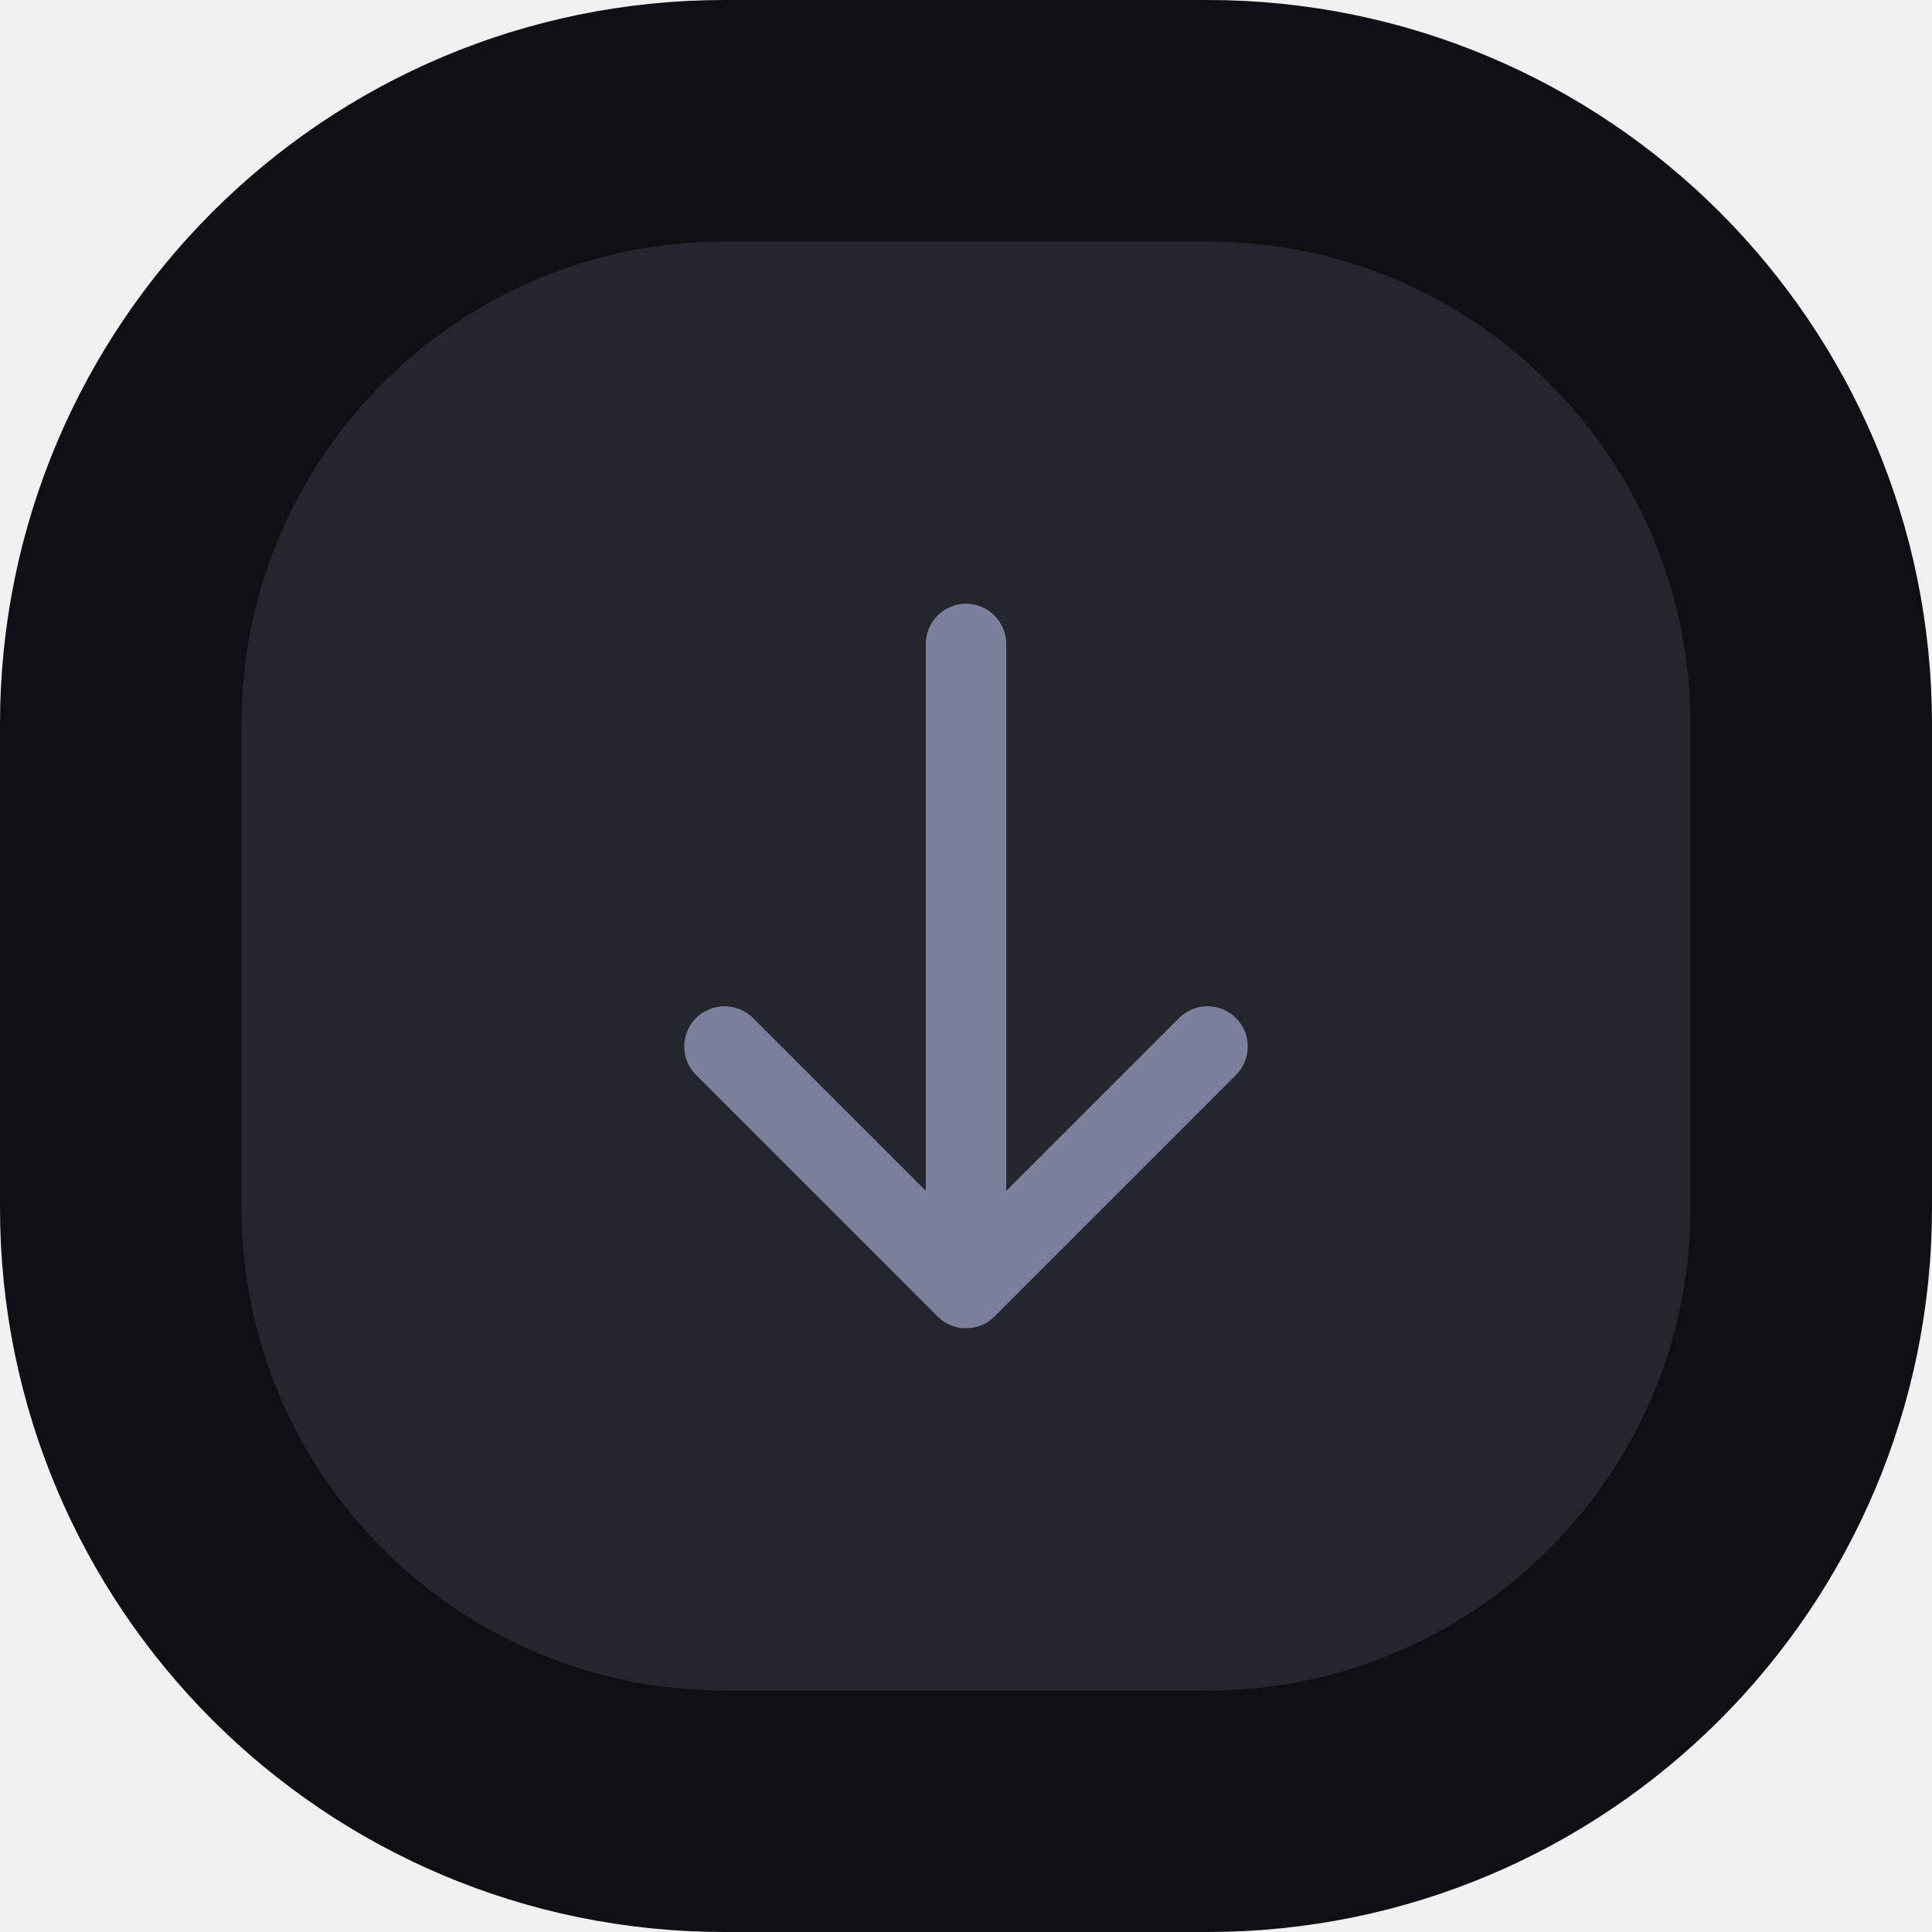
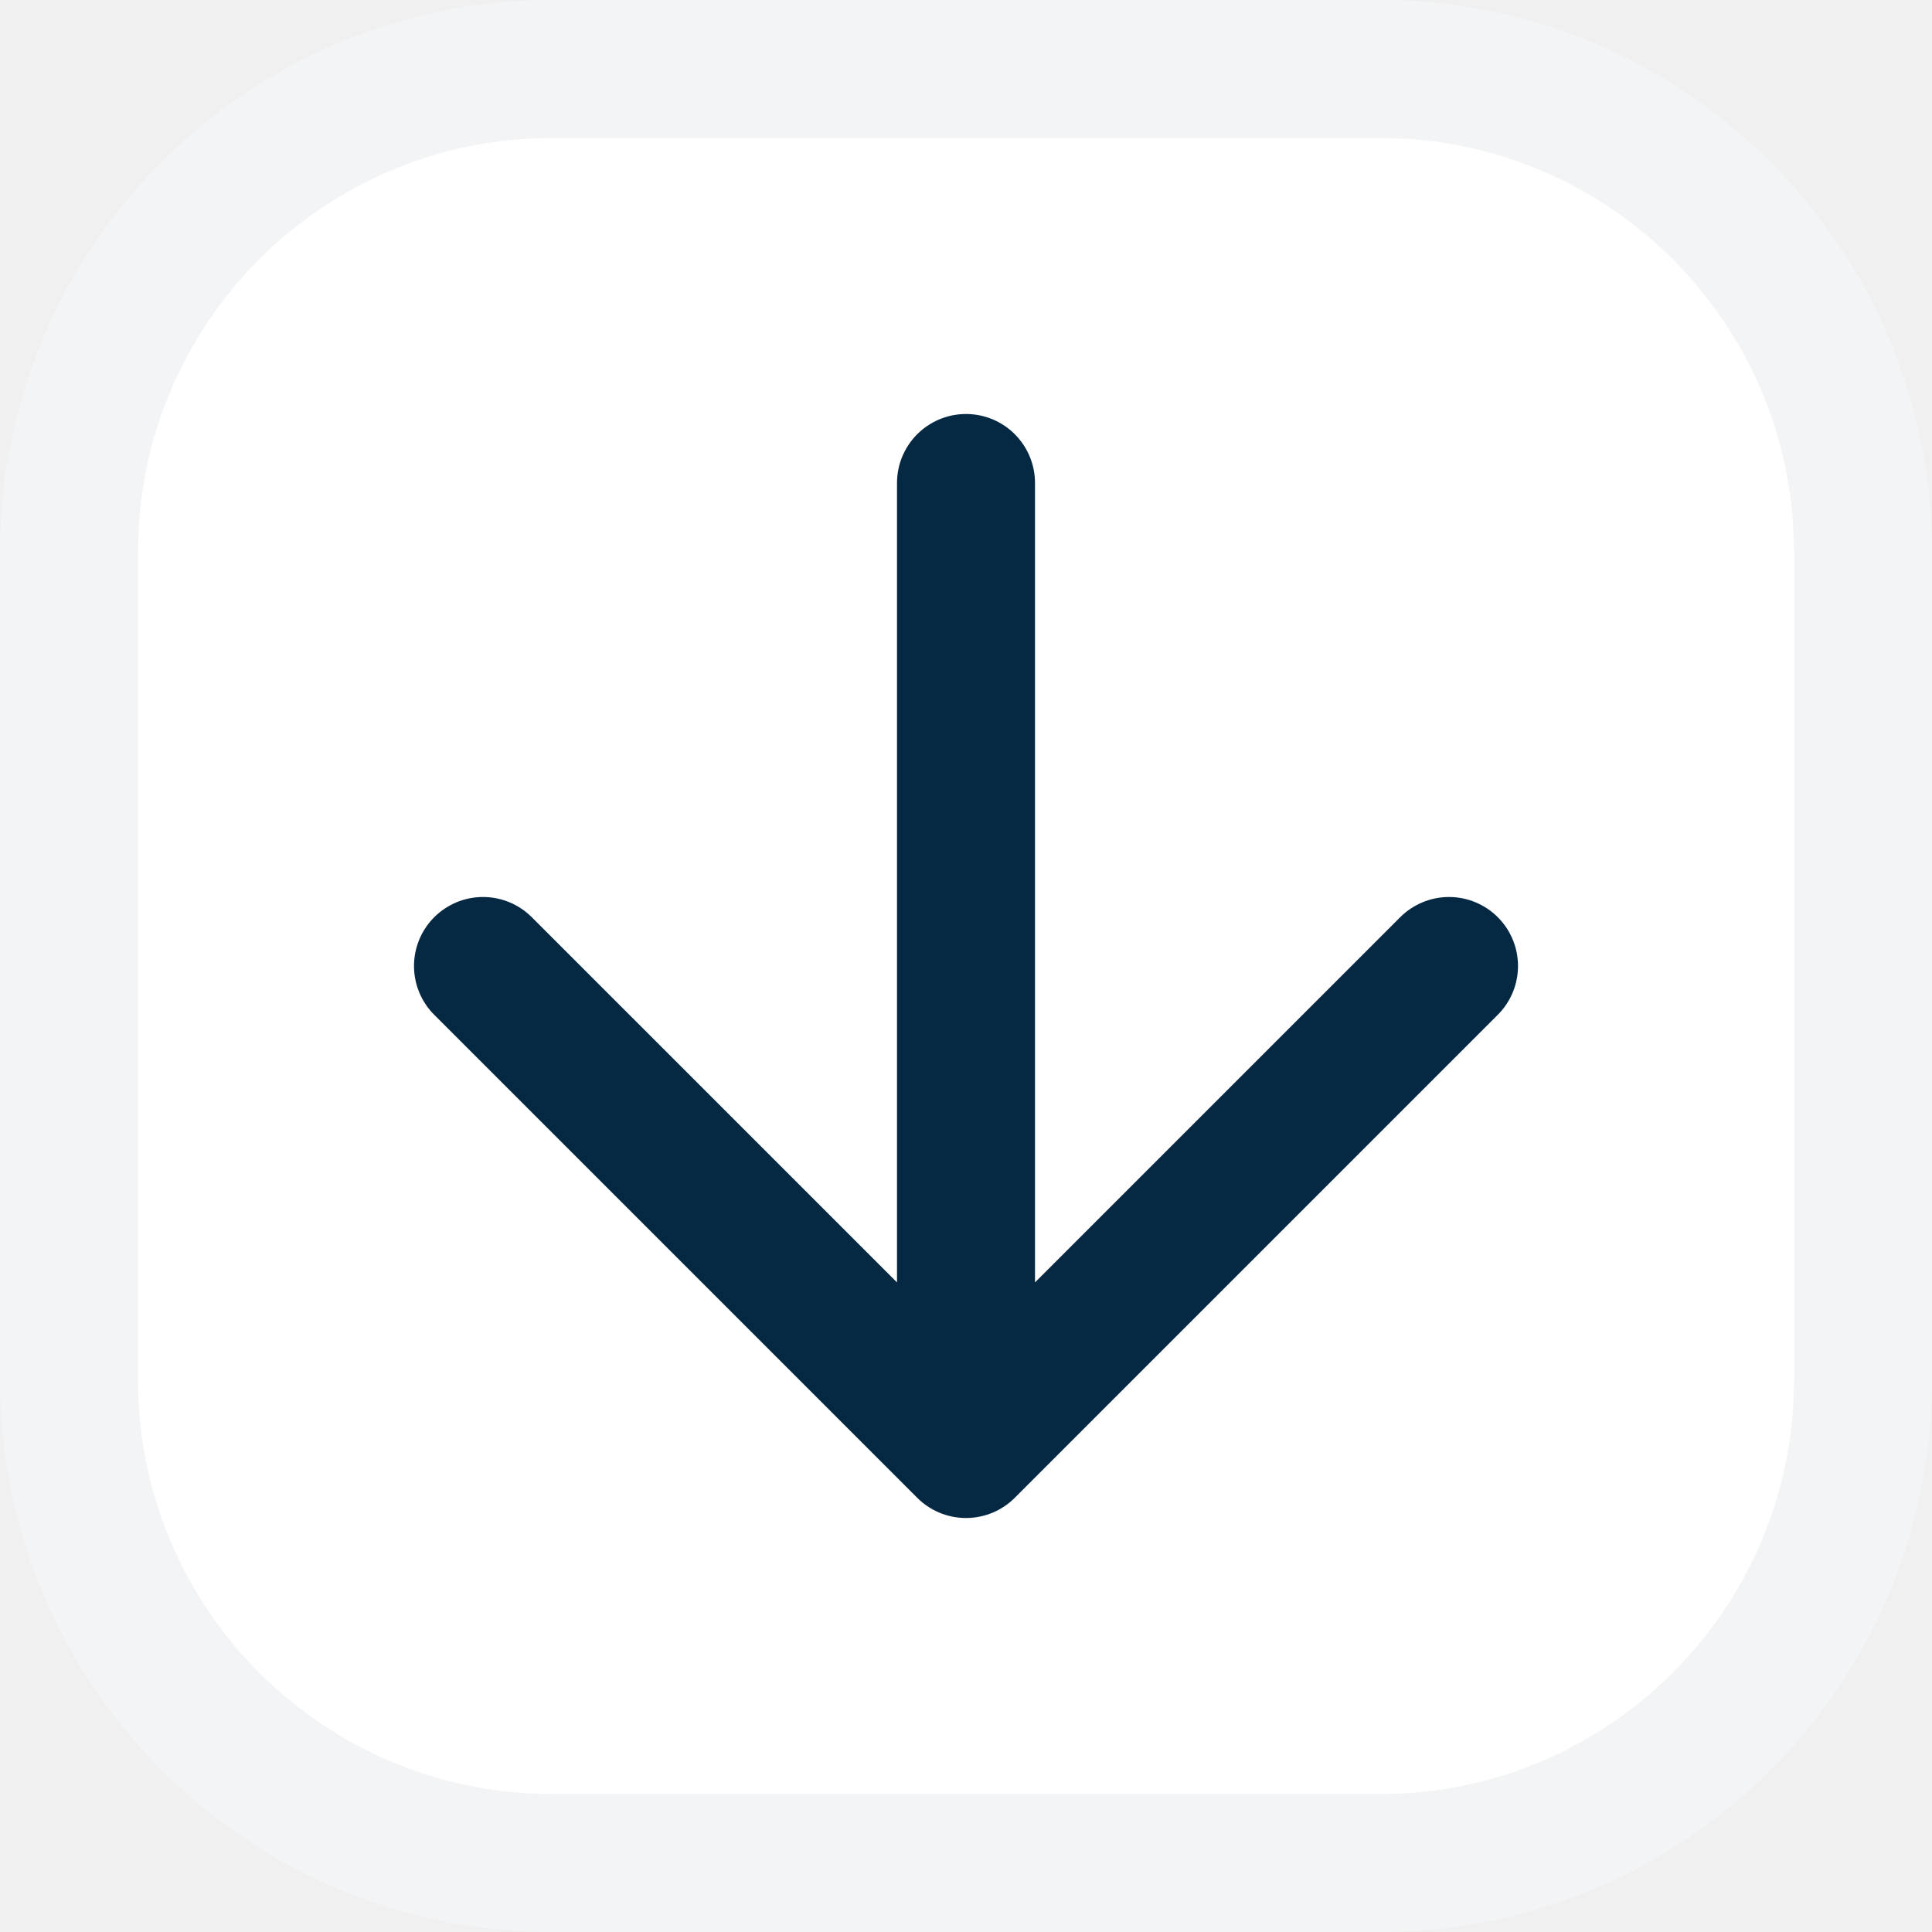
- <svg xmlns="http://www.w3.org/2000/svg" width="32" height="32" viewBox="0 0 32 32" fill="none">
-   <rect x="2" y="2" width="28" height="28" rx="10" fill="#25262D" />
-   <path fill-rule="evenodd" clip-rule="evenodd" d="M20.472 16.862C20.732 17.122 20.732 17.544 20.472 17.805L16.472 21.805C16.211 22.065 15.789 22.065 15.529 21.805L11.529 17.805C11.268 17.544 11.268 17.122 11.529 16.862C11.789 16.602 12.211 16.602 12.472 16.862L15.334 19.724L15.334 10.667C15.334 10.299 15.632 10 16 10C16.368 10 16.667 10.299 16.667 10.667L16.667 19.724L19.529 16.862C19.789 16.602 20.211 16.602 20.472 16.862Z" fill="#7C809D" />
-   <rect x="2" y="2" width="28" height="28" rx="10" stroke="#0F1013" stroke-width="4" />
+ <svg xmlns="http://www.w3.org/2000/svg" width="28" height="28" viewBox="0 0 28 28" fill="none">
+   <rect x="-1" y="1" width="26" height="26" rx="7" transform="matrix(1 0 0 -1 2 28)" fill="white" />
+   <path d="M14 7V21M14 21L7 14M14 21L21 14" stroke="#052843" stroke-width="2" stroke-linecap="round" stroke-linejoin="round" />
+   <rect x="-1" y="1" width="26" height="26" rx="7" transform="matrix(1 0 0 -1 2 28)" stroke="#F2F4F5" stroke-width="2" />
</svg>
